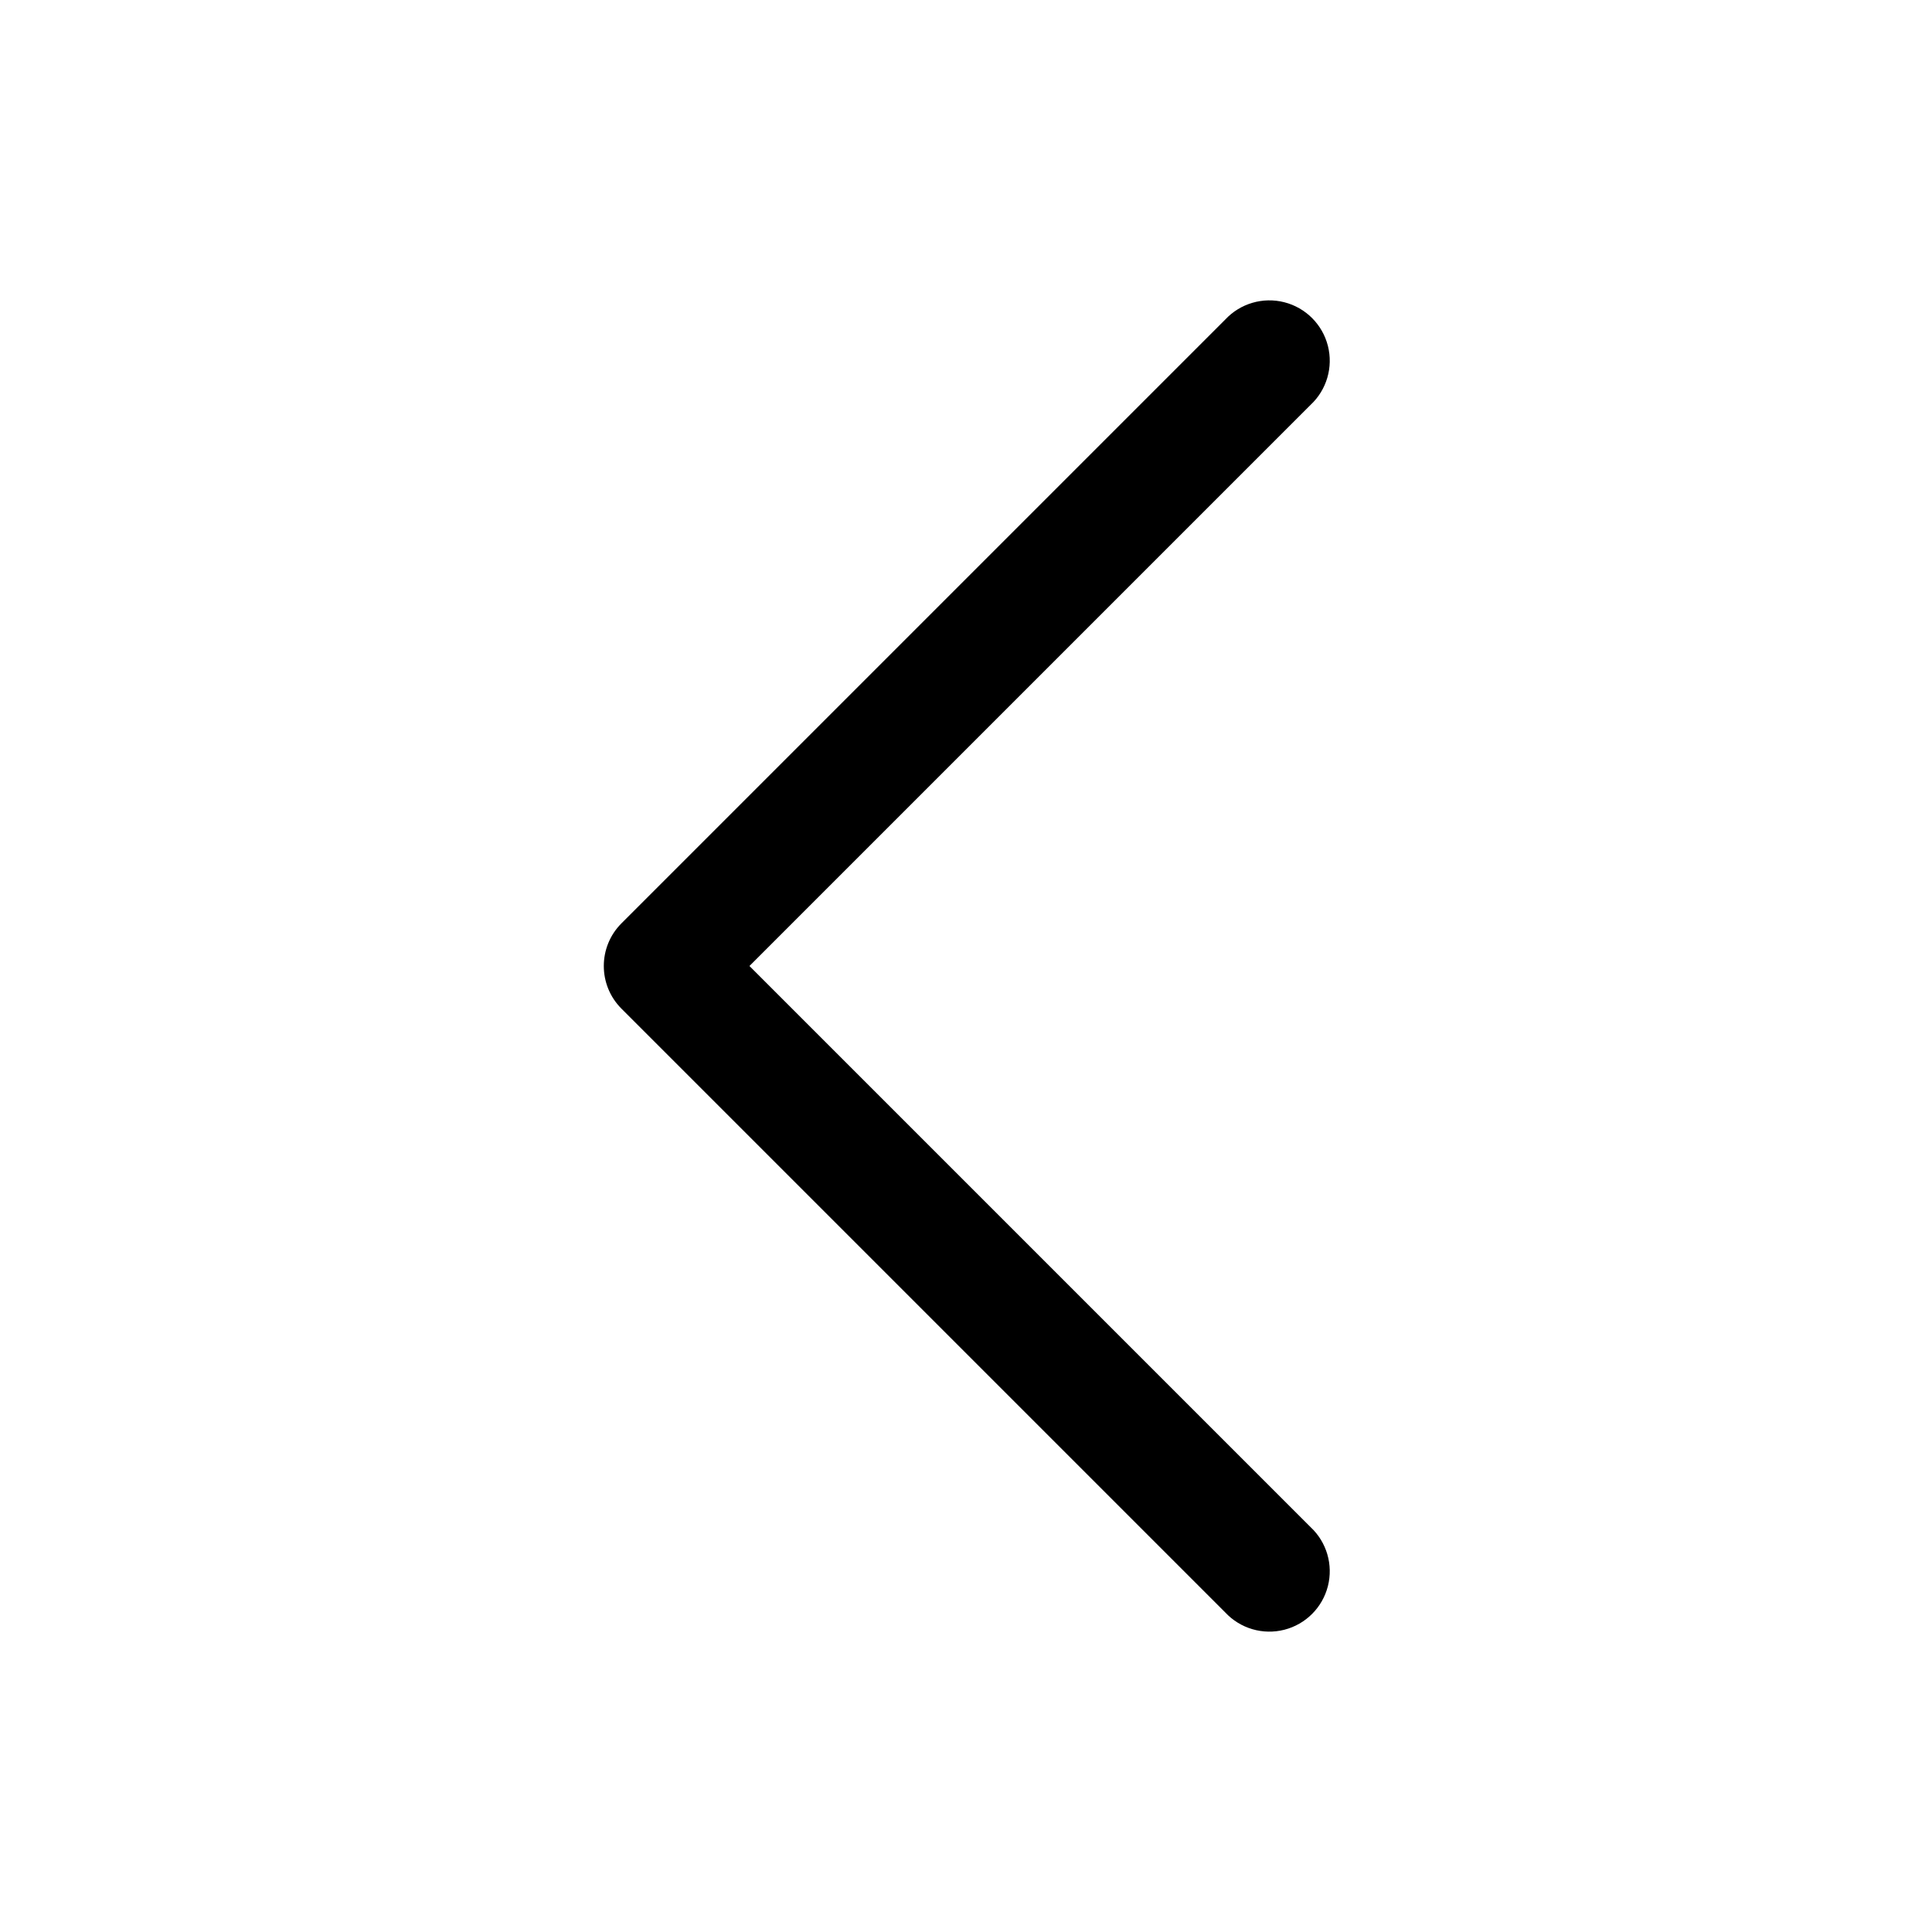
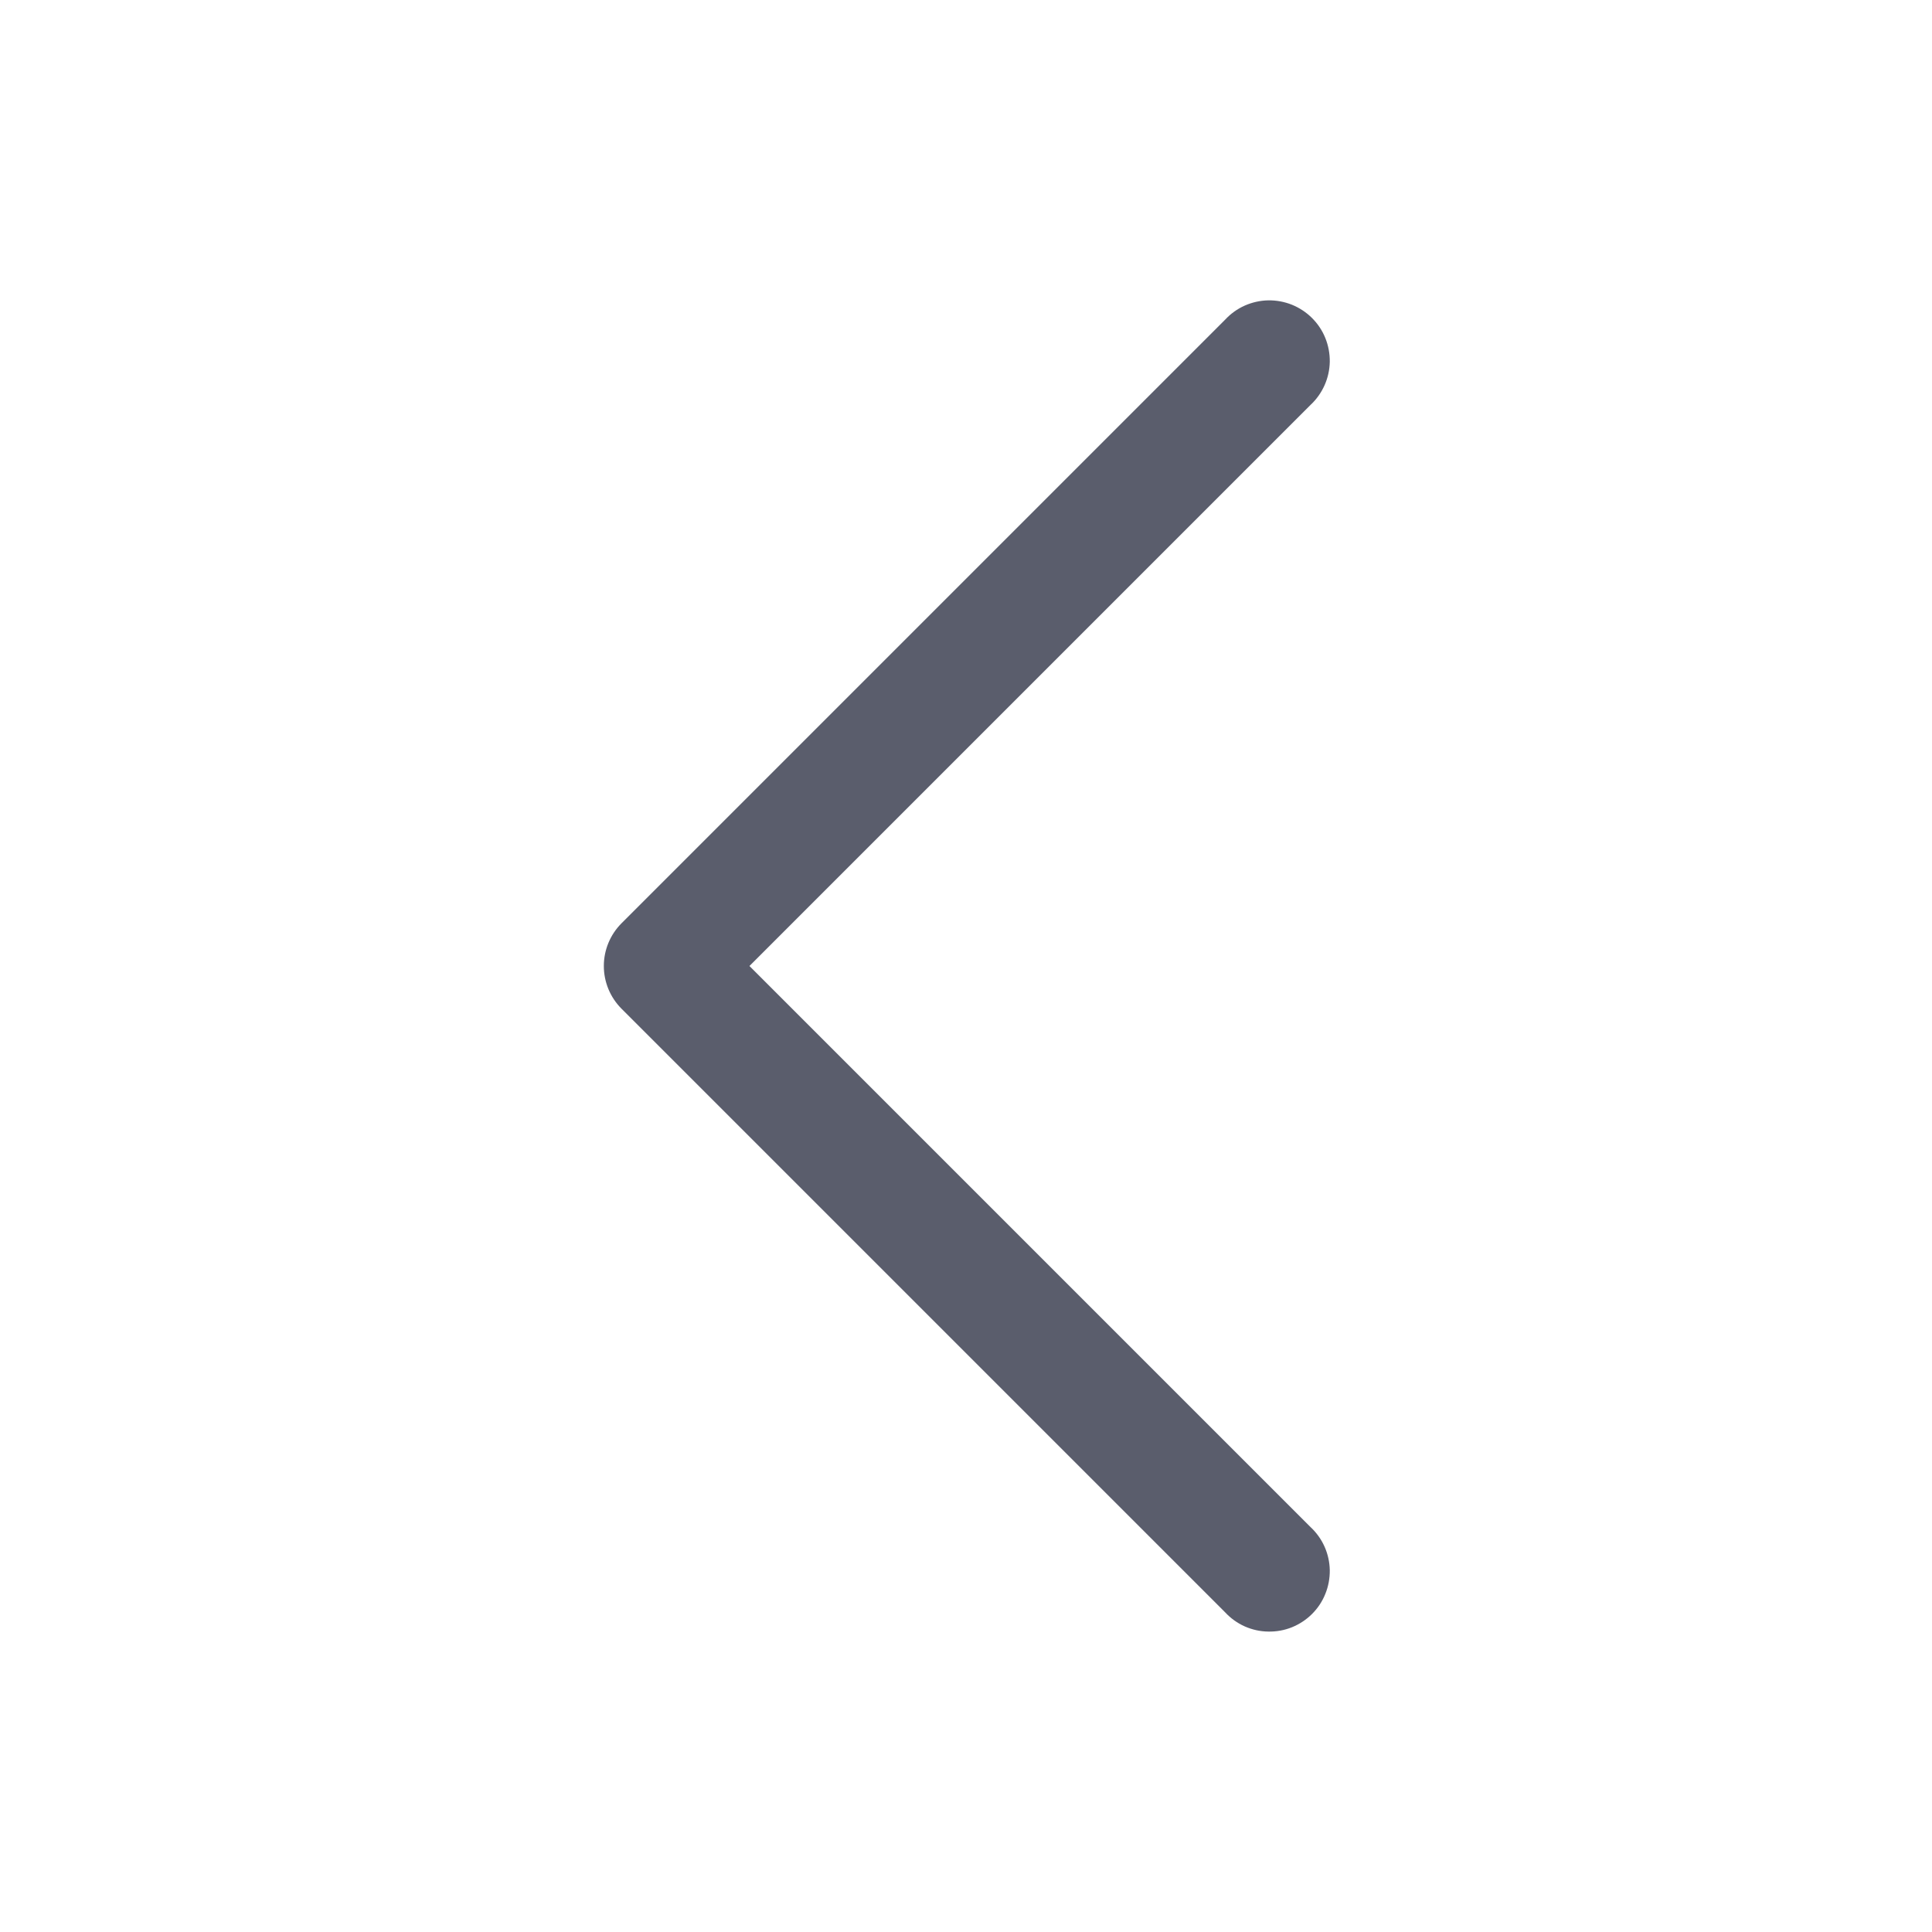
- <svg xmlns="http://www.w3.org/2000/svg" viewBox="0 0 24 24" fill="currentColor" class="w-6 h-6">
-   <path fill-rule="evenodd" d="M7.72 12.53a.75.75 0 010-1.06l7.5-7.5a.75.75 0 111.06 1.06L9.31 12l6.97 6.97a.75.75 0 11-1.06 1.06l-7.5-7.5z" clip-rule="evenodd" />
+ <svg xmlns="http://www.w3.org/2000/svg" width="24" height="24" viewBox="0 0 24 24" fill="none">
+   <path fill-rule="evenodd" clip-rule="evenodd" d="M7.72 12.53C7.58 12.389 7.501 12.199 7.501 12C7.501 11.801 7.58 11.611 7.72 11.47L15.22 3.97C15.289 3.896 15.371 3.837 15.463 3.796C15.556 3.755 15.655 3.733 15.756 3.731C15.856 3.73 15.956 3.748 16.05 3.786C16.143 3.824 16.228 3.88 16.299 3.951C16.37 4.022 16.427 4.107 16.464 4.2C16.502 4.294 16.52 4.394 16.519 4.494C16.517 4.595 16.495 4.694 16.454 4.786C16.413 4.878 16.354 4.961 16.28 5.03L9.31 12L16.28 18.97C16.354 19.039 16.413 19.121 16.454 19.213C16.495 19.305 16.517 19.405 16.519 19.505C16.52 19.606 16.502 19.706 16.464 19.799C16.427 19.893 16.37 19.978 16.299 20.049C16.228 20.12 16.143 20.176 16.05 20.214C15.956 20.252 15.856 20.27 15.756 20.268C15.655 20.267 15.556 20.245 15.463 20.204C15.371 20.163 15.289 20.104 15.22 20.03L7.72 12.53Z" fill="#5A5D6C" />
</svg>
